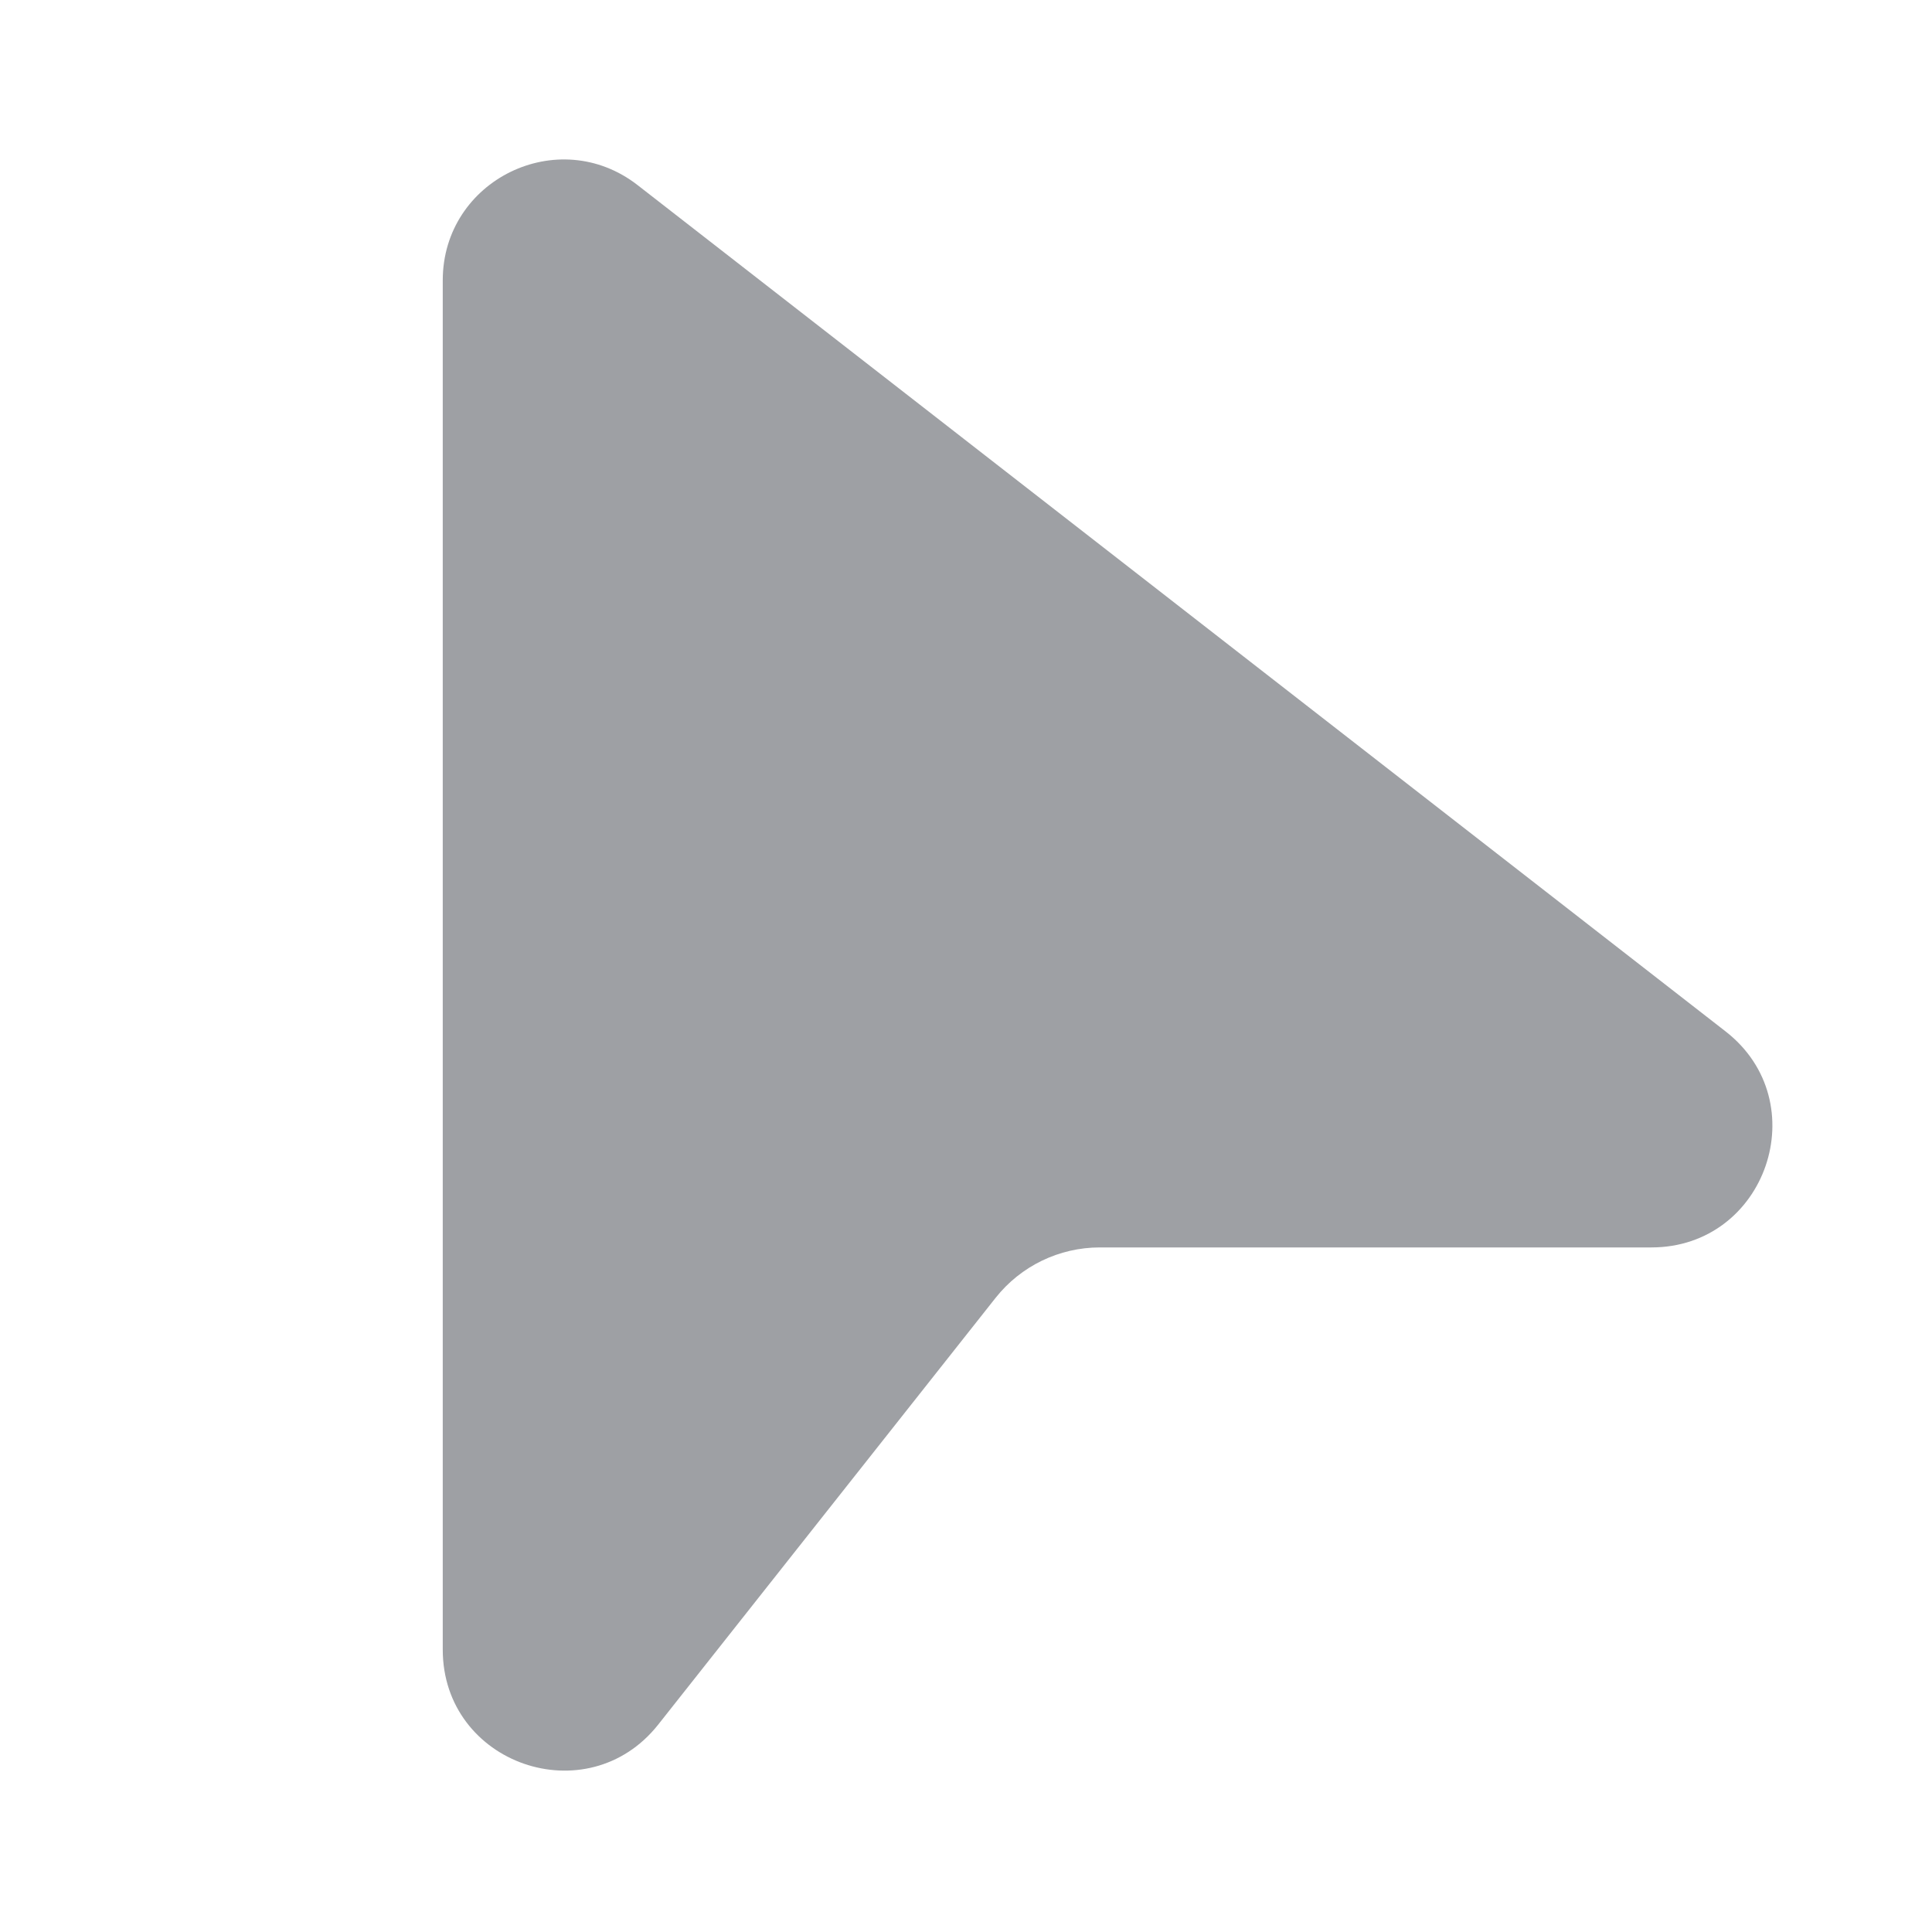
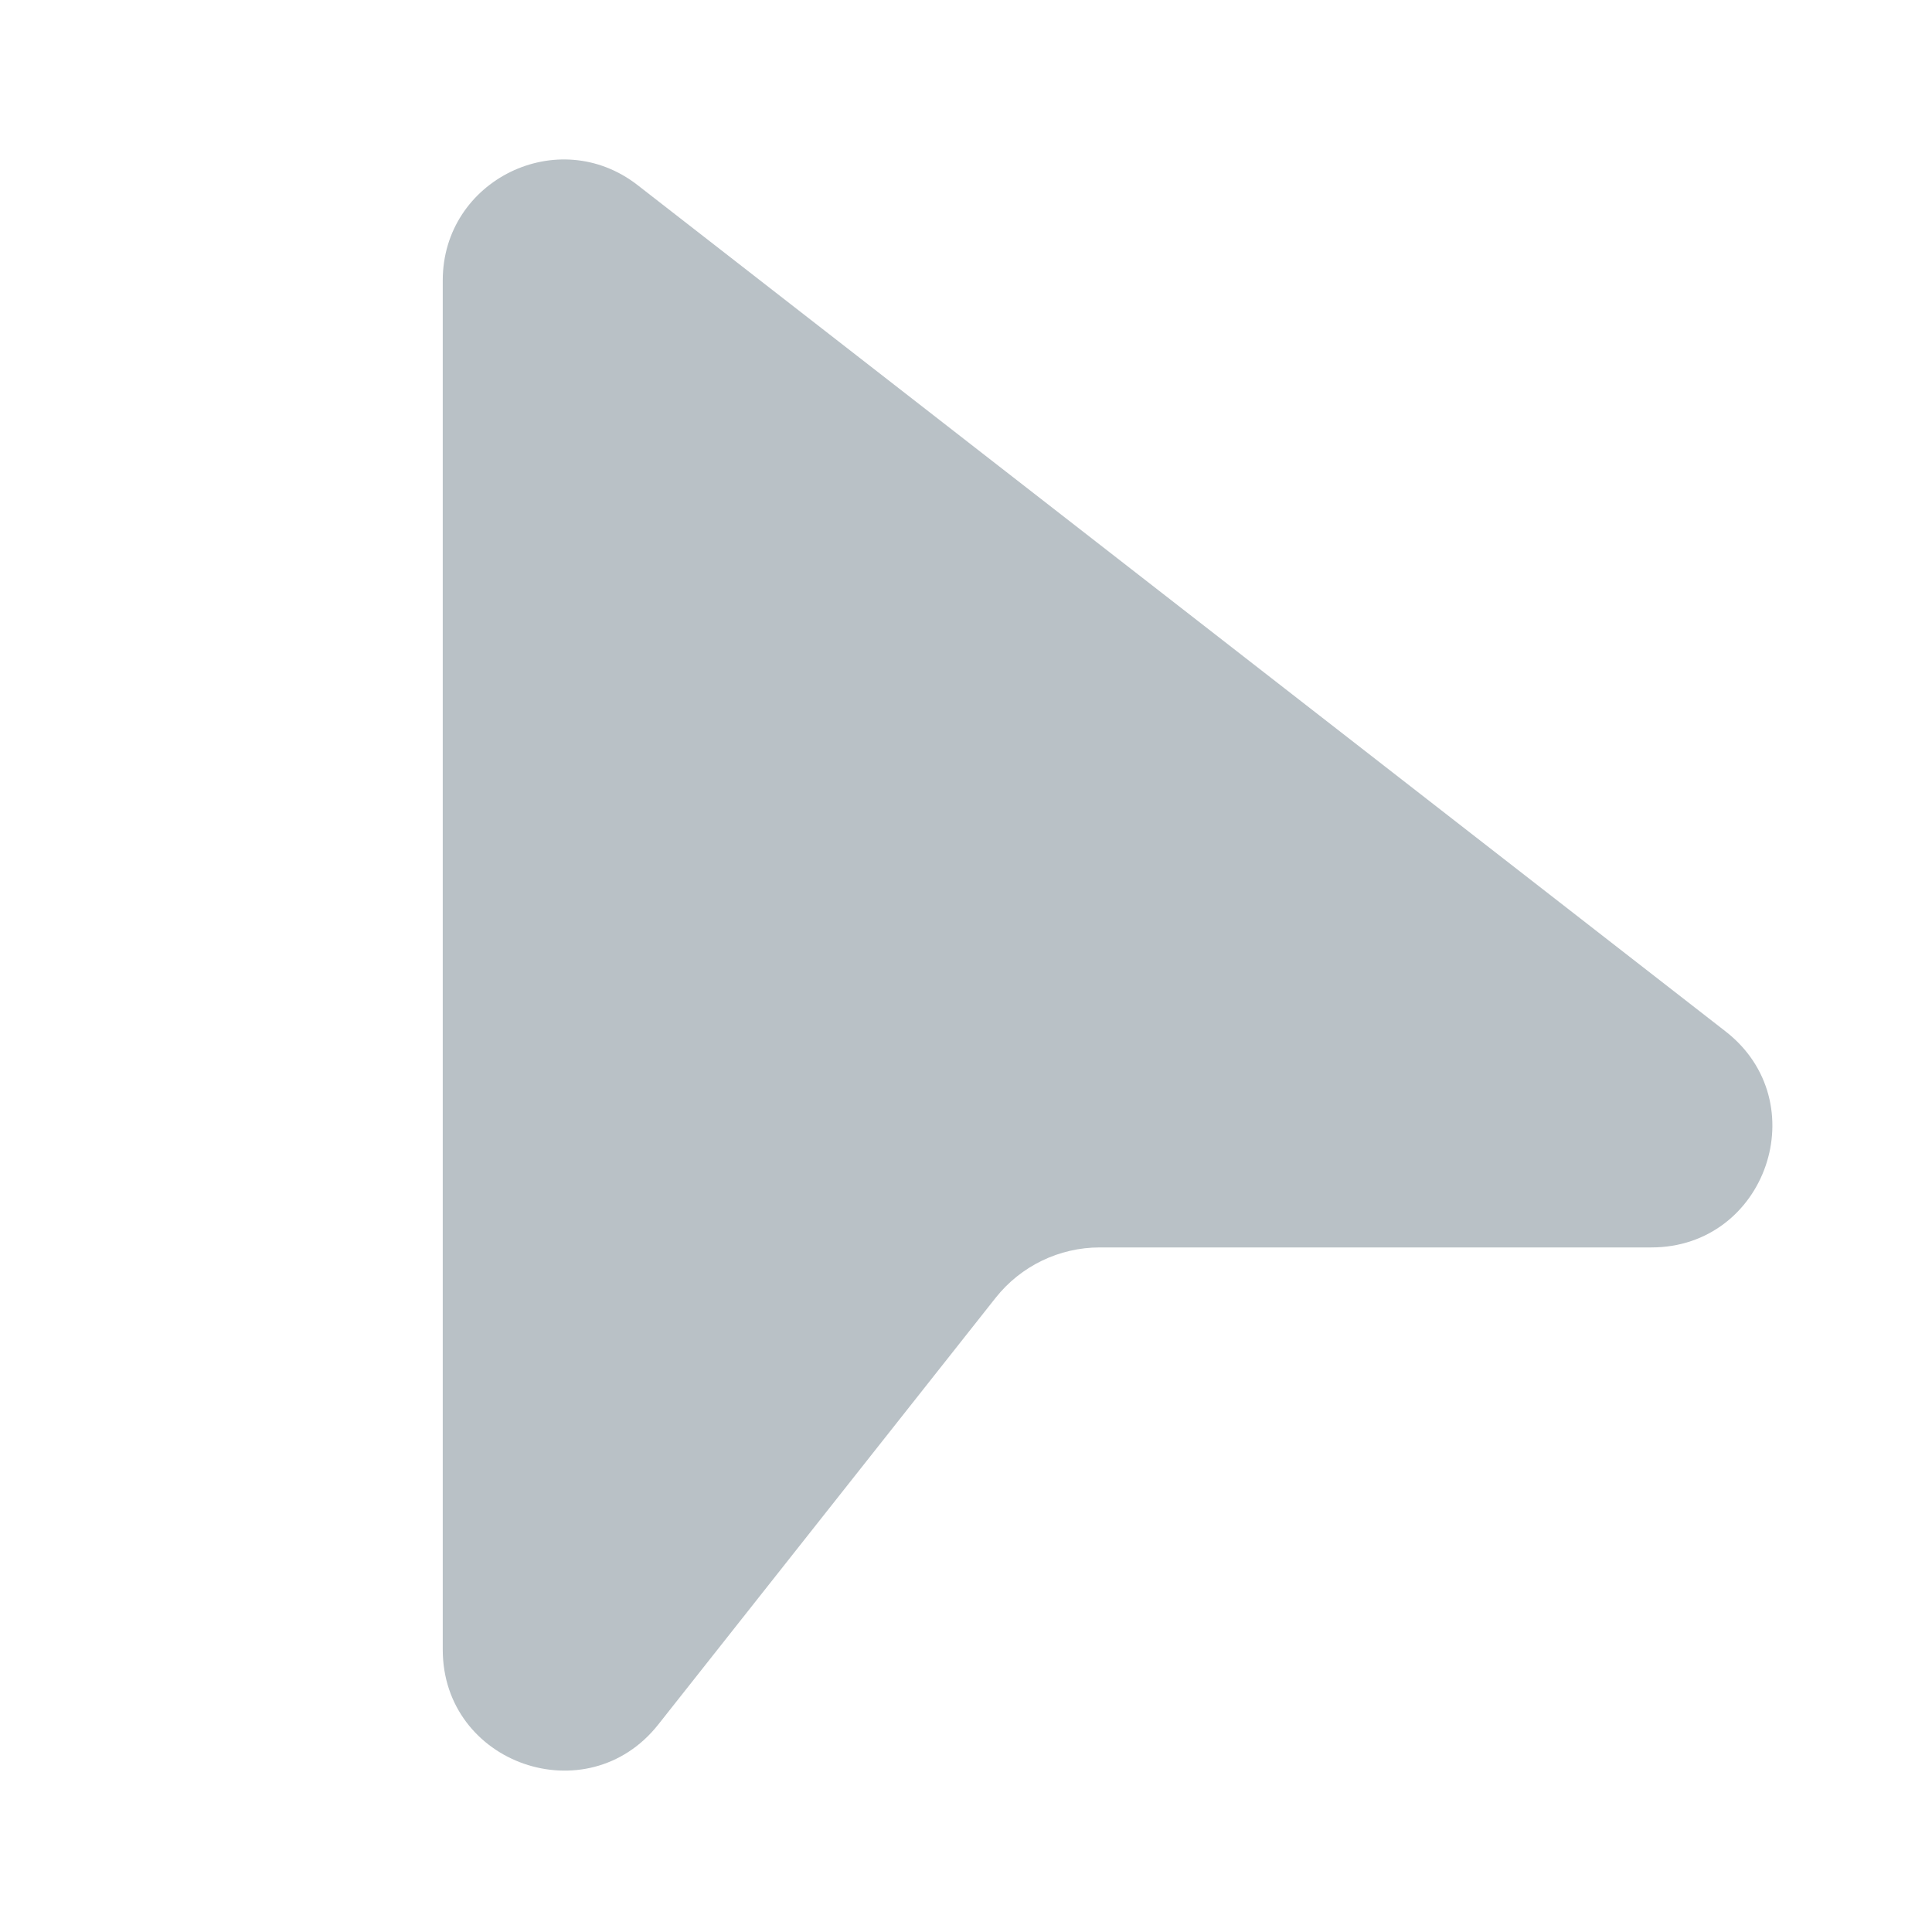
<svg xmlns="http://www.w3.org/2000/svg" width="24" height="24" viewBox="0 0 24 24" fill="none">
-   <path d="M7.921 2.3C6.936 1.533 5.5 2.235 5.5 3.483V20.492C5.5 21.915 7.295 22.538 8.177 21.423L12.368 16.122C12.681 15.727 13.157 15.496 13.662 15.496H20.514C21.942 15.496 22.563 13.689 21.435 12.812L7.921 2.3Z" fill="#9EA0A4" />
+   <path d="M7.921 2.3C6.936 1.533 5.5 2.235 5.5 3.483V20.492C5.5 21.915 7.295 22.538 8.177 21.423L12.368 16.122C12.681 15.727 13.157 15.496 13.662 15.496H20.514C21.942 15.496 22.563 13.689 21.435 12.812L7.921 2.3Z" fill="#b9c1c6" />
</svg>
